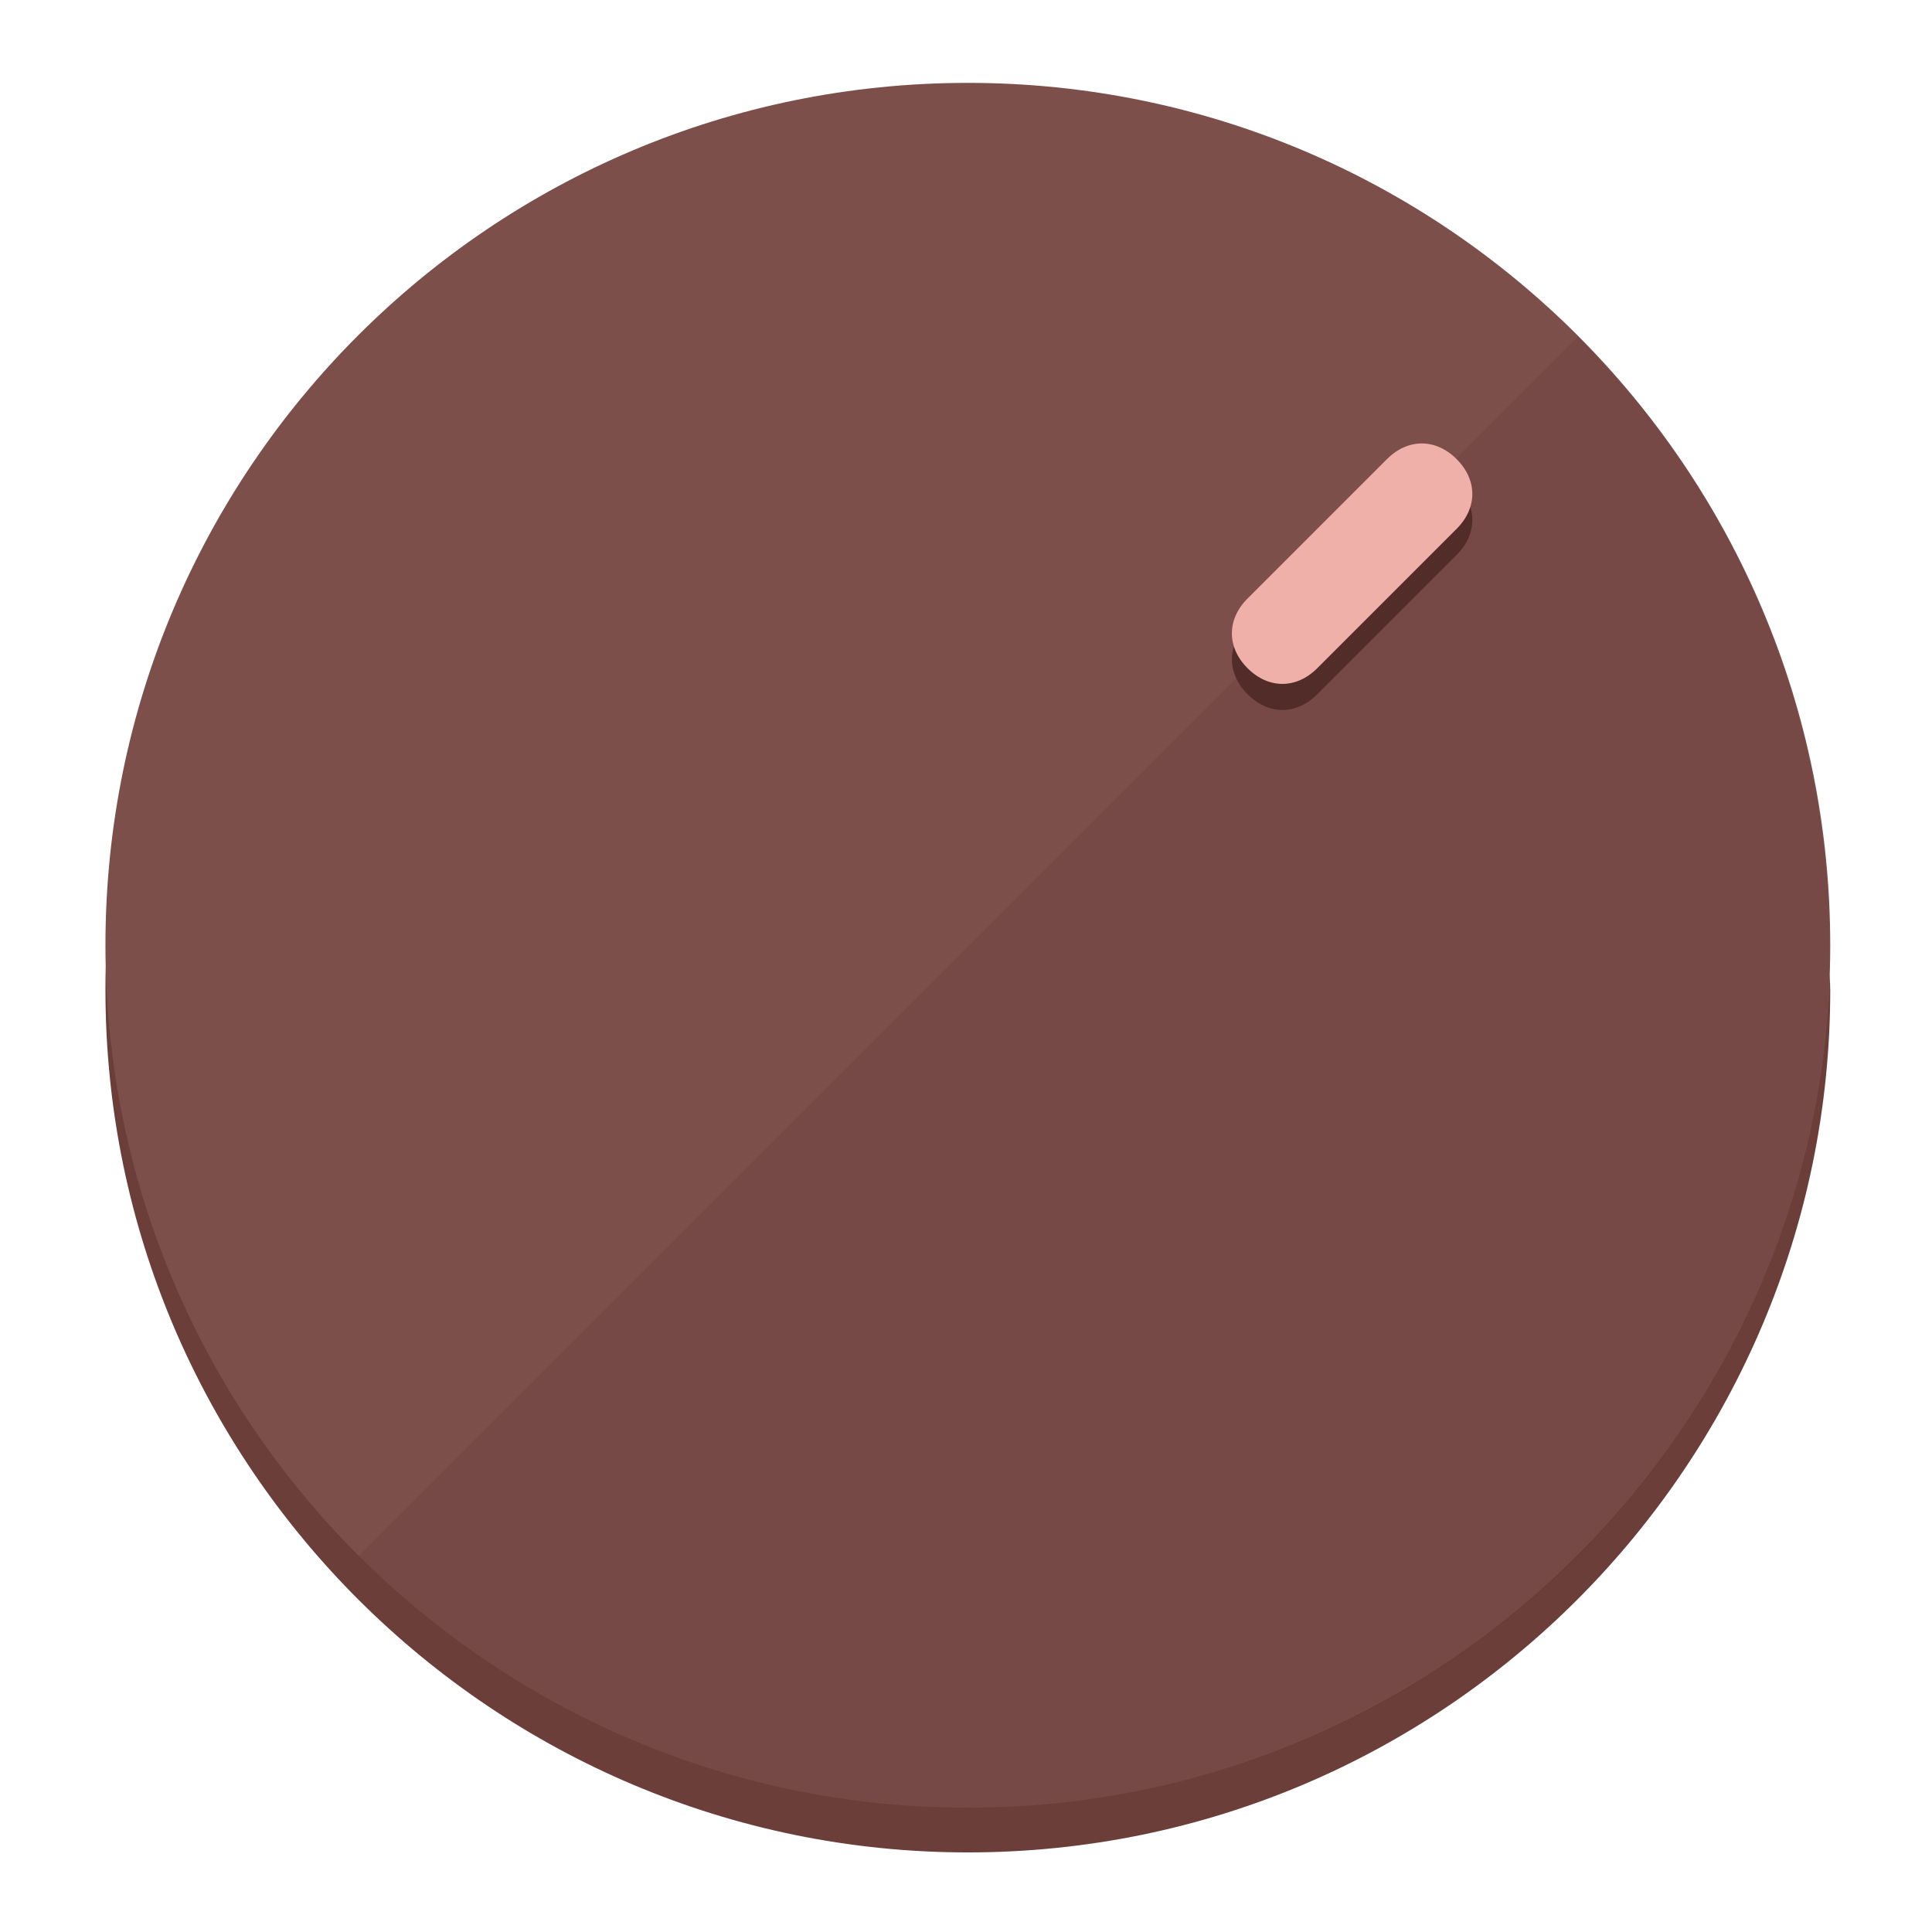
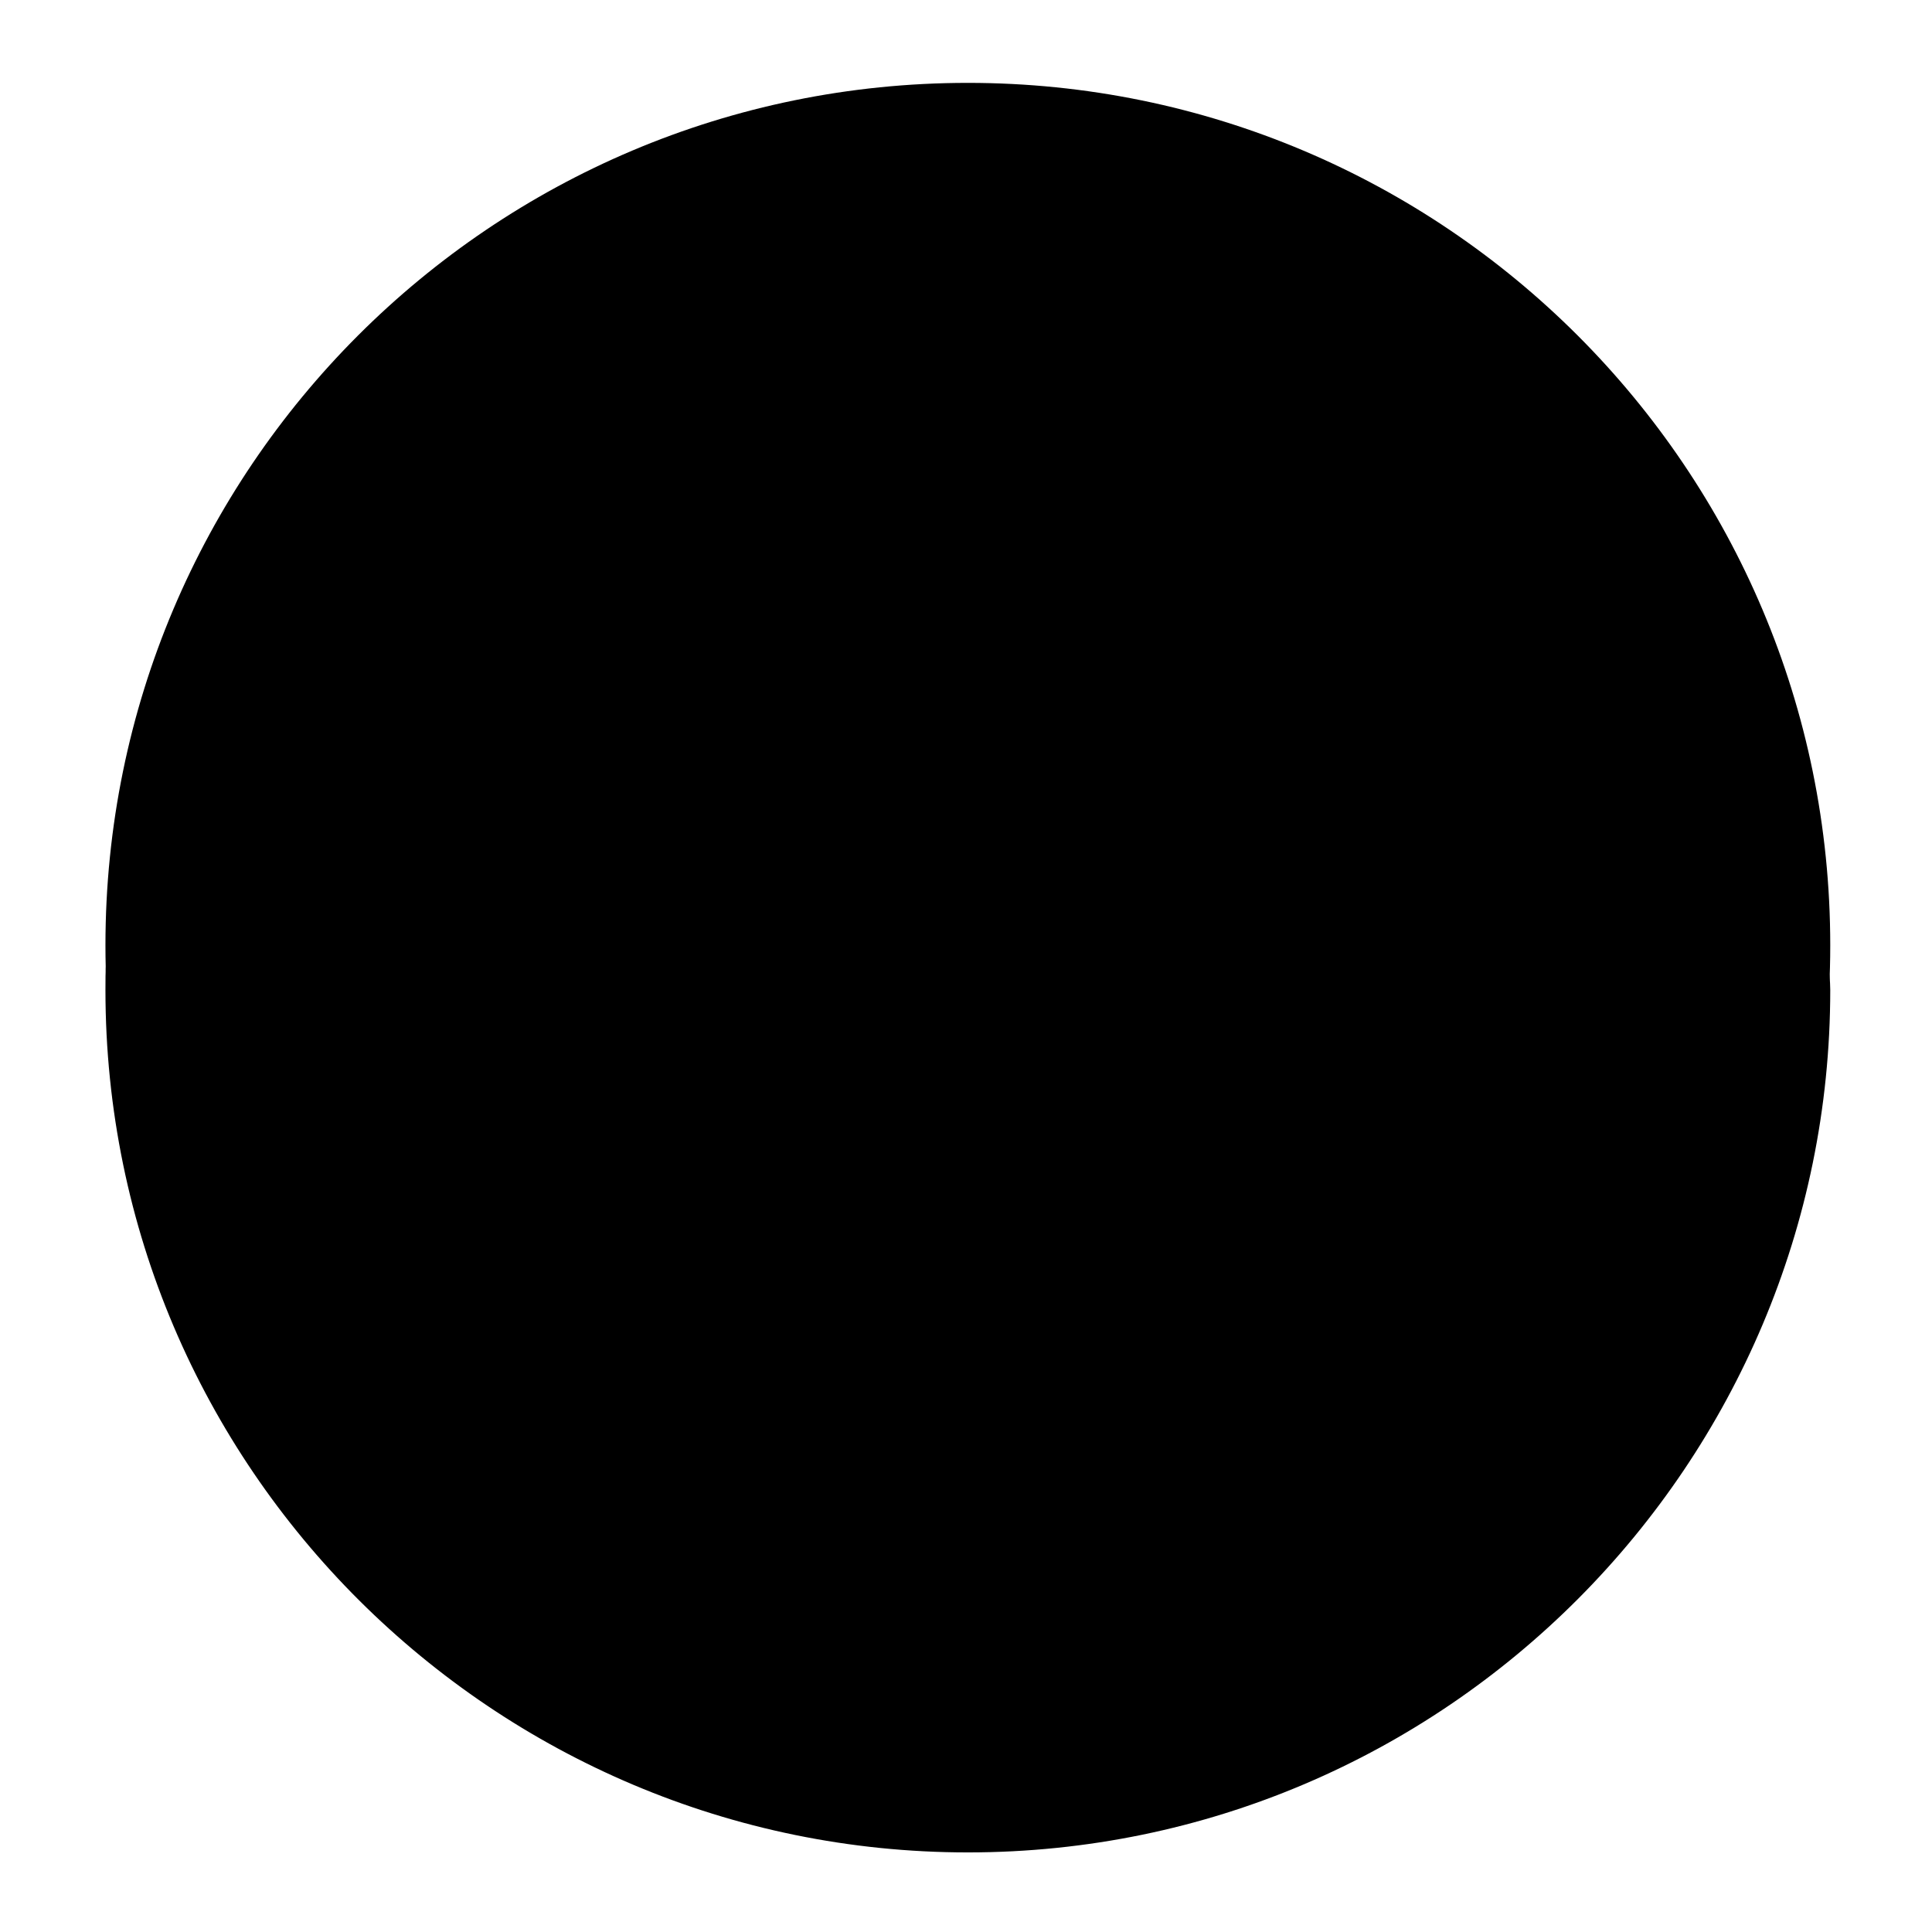
<svg xmlns="http://www.w3.org/2000/svg" height="120px" width="120px" version="1.1" id="Layer_1" viewBox="0 0 496.8 496.8" xml:space="preserve">
  <defs id="defs23" />
  <g id="g3158">
-     <path style="display:inline;fill:#6B3E3A;fill-opacity:1;stroke-width:1.584" d="m 248.875,445.92 c 116.582,0 212.89,-91.238 220.493,-205.286 0,5.069 1.267,8.87 1.267,13.939 0,121.651 -98.842,221.76 -221.76,221.76 -121.651,0 -221.76,-98.842 -221.76,-221.76 0,-5.069 0,-8.87 1.267,-13.939 7.603,114.048 103.91,205.286 220.493,205.286 z" id="path8" />
-     <circle style="display:inline;fill:#7D4F4B;fill-opacity:1;stroke-width:1.584" cx="248.875" cy="243.071" r="221.76" id="circle12" />
-     <path style="display:inline;fill:#522C29;fill-opacity:0.154;stroke-width:1.587" d="m 405.744,86.606 c 86.308,86.308 86.308,227.193 0,313.5 -86.308,86.308 -227.193,86.308 -313.5,0" id="path14" />
+     <path style="display:inline;fill:#;fill-opacity:1;stroke-width:1.584" d="m 248.875,445.92 c 116.582,0 212.89,-91.238 220.493,-205.286 0,5.069 1.267,8.87 1.267,13.939 0,121.651 -98.842,221.76 -221.76,221.76 -121.651,0 -221.76,-98.842 -221.76,-221.76 0,-5.069 0,-8.87 1.267,-13.939 7.603,114.048 103.91,205.286 220.493,205.286 z" id="path8" />
+     <circle style="display:inline;fill:#;fill-opacity:1;stroke-width:1.584" cx="248.875" cy="243.071" r="221.76" id="circle12" />
+     <path style="display:inline;fill:#;fill-opacity:0.154;stroke-width:1.587" d="m 405.744,86.606 c 86.308,86.308 86.308,227.193 0,313.5 -86.308,86.308 -227.193,86.308 -313.5,0" id="path14" />
  </g>
  <g id="g3198">
    <circle style="display:none;fill:#000000;fill-opacity:0;stroke-width:1.584" cx="347.932" cy="-3.454" r="221.76" id="circle12-3" transform="rotate(45)" />
-     <path style="display:inline;fill:#522C29;fill-opacity:1;stroke-width:1.584" d="m 338.732,178.525 c -5.376,5.376 -12.545,5.376 -17.921,-3e-5 v 0 c -5.376,-5.376 -5.376,-12.545 -1e-5,-17.921 l 35.842,-35.842 c 5.376,-5.376 12.545,-5.376 17.921,2e-5 v 0 c 5.376,5.376 5.376,12.545 0,17.921 z" id="path3789" />
-     <path style="display:inline;fill:#F0B0AA;stroke-width:1.584" d="m 338.722,171.826 c -5.376,5.376 -12.545,5.376 -17.921,-2e-5 v 0 c -5.376,-5.376 -5.376,-12.545 0,-17.921 l 35.842,-35.842 c 5.376,-5.376 12.545,-5.376 17.921,-10e-6 v 0 c 5.376,5.376 5.376,12.545 0,17.921 z" id="path915" />
+     <path style="display:inline;fill:#;fill-opacity:1;stroke-width:1.584" d="m 338.732,178.525 c -5.376,5.376 -12.545,5.376 -17.921,-3e-5 v 0 c -5.376,-5.376 -5.376,-12.545 -1e-5,-17.921 l 35.842,-35.842 c 5.376,-5.376 12.545,-5.376 17.921,2e-5 v 0 c 5.376,5.376 5.376,12.545 0,17.921 z" id="path3789" />
+     <path style="display:inline;fill:#;stroke-width:1.584" d="m 338.722,171.826 c -5.376,5.376 -12.545,5.376 -17.921,-2e-5 v 0 c -5.376,-5.376 -5.376,-12.545 0,-17.921 l 35.842,-35.842 c 5.376,-5.376 12.545,-5.376 17.921,-10e-6 v 0 c 5.376,5.376 5.376,12.545 0,17.921 z" id="path915" />
  </g>
</svg>
